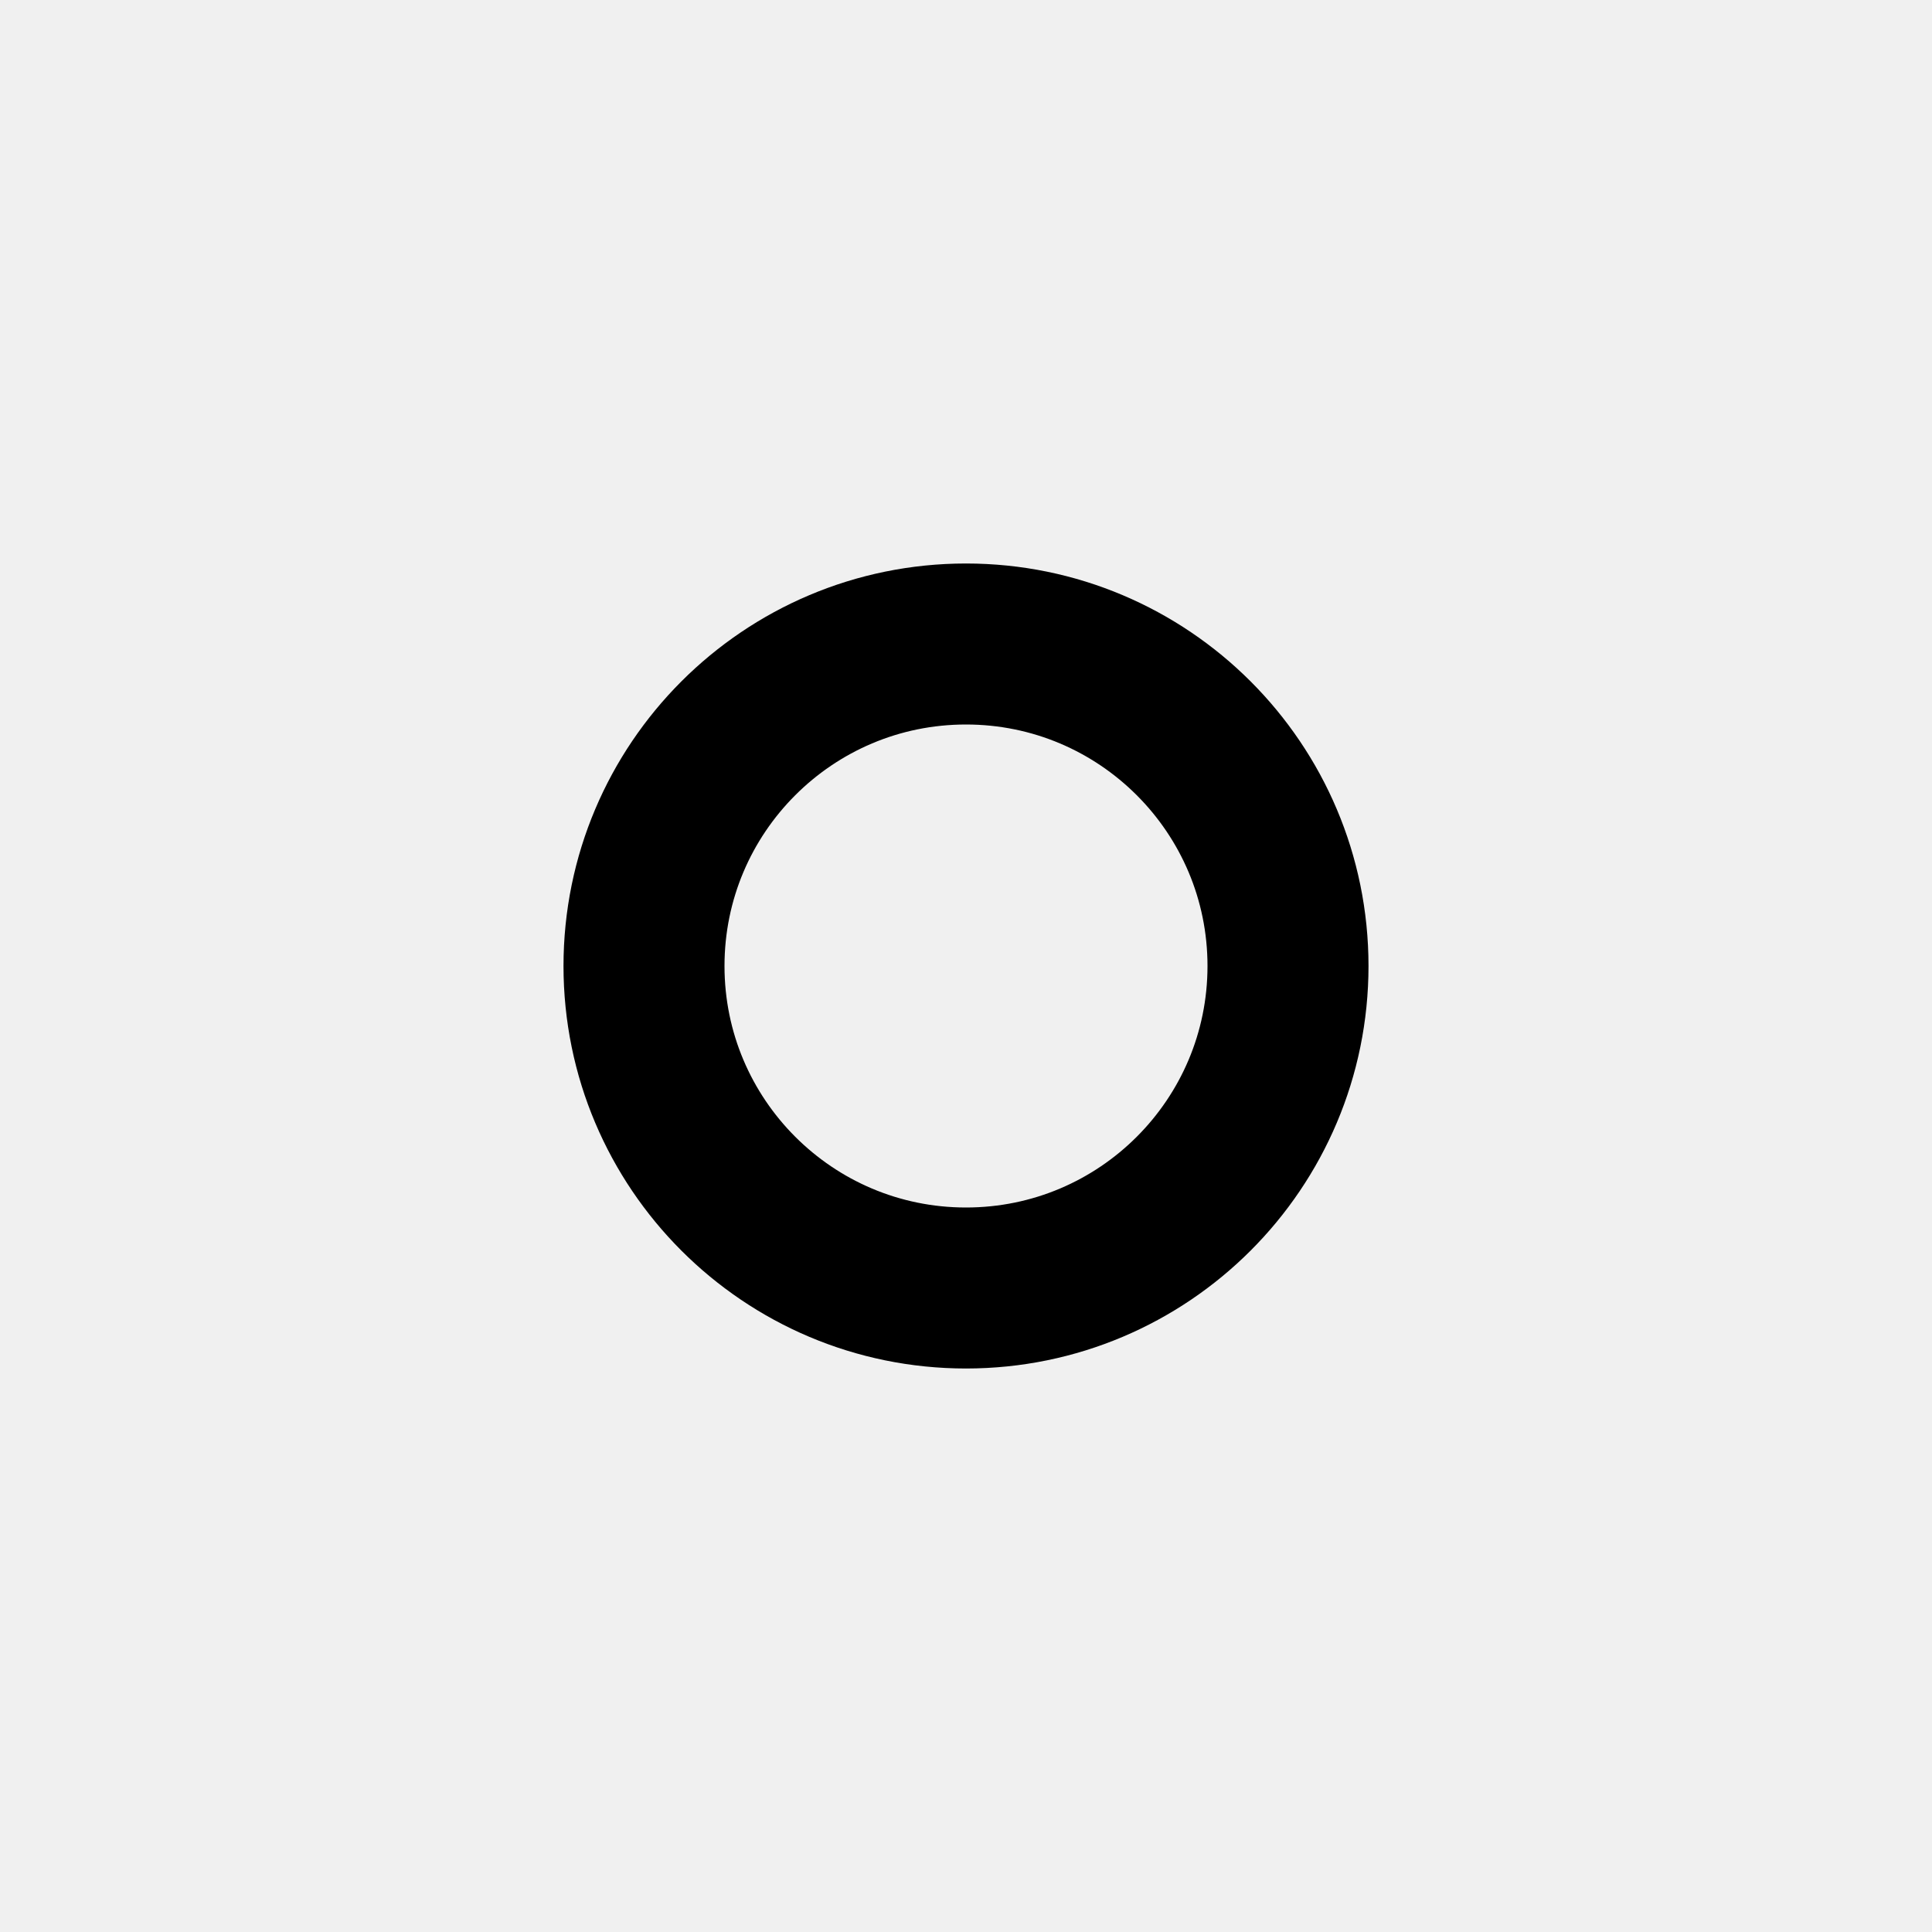
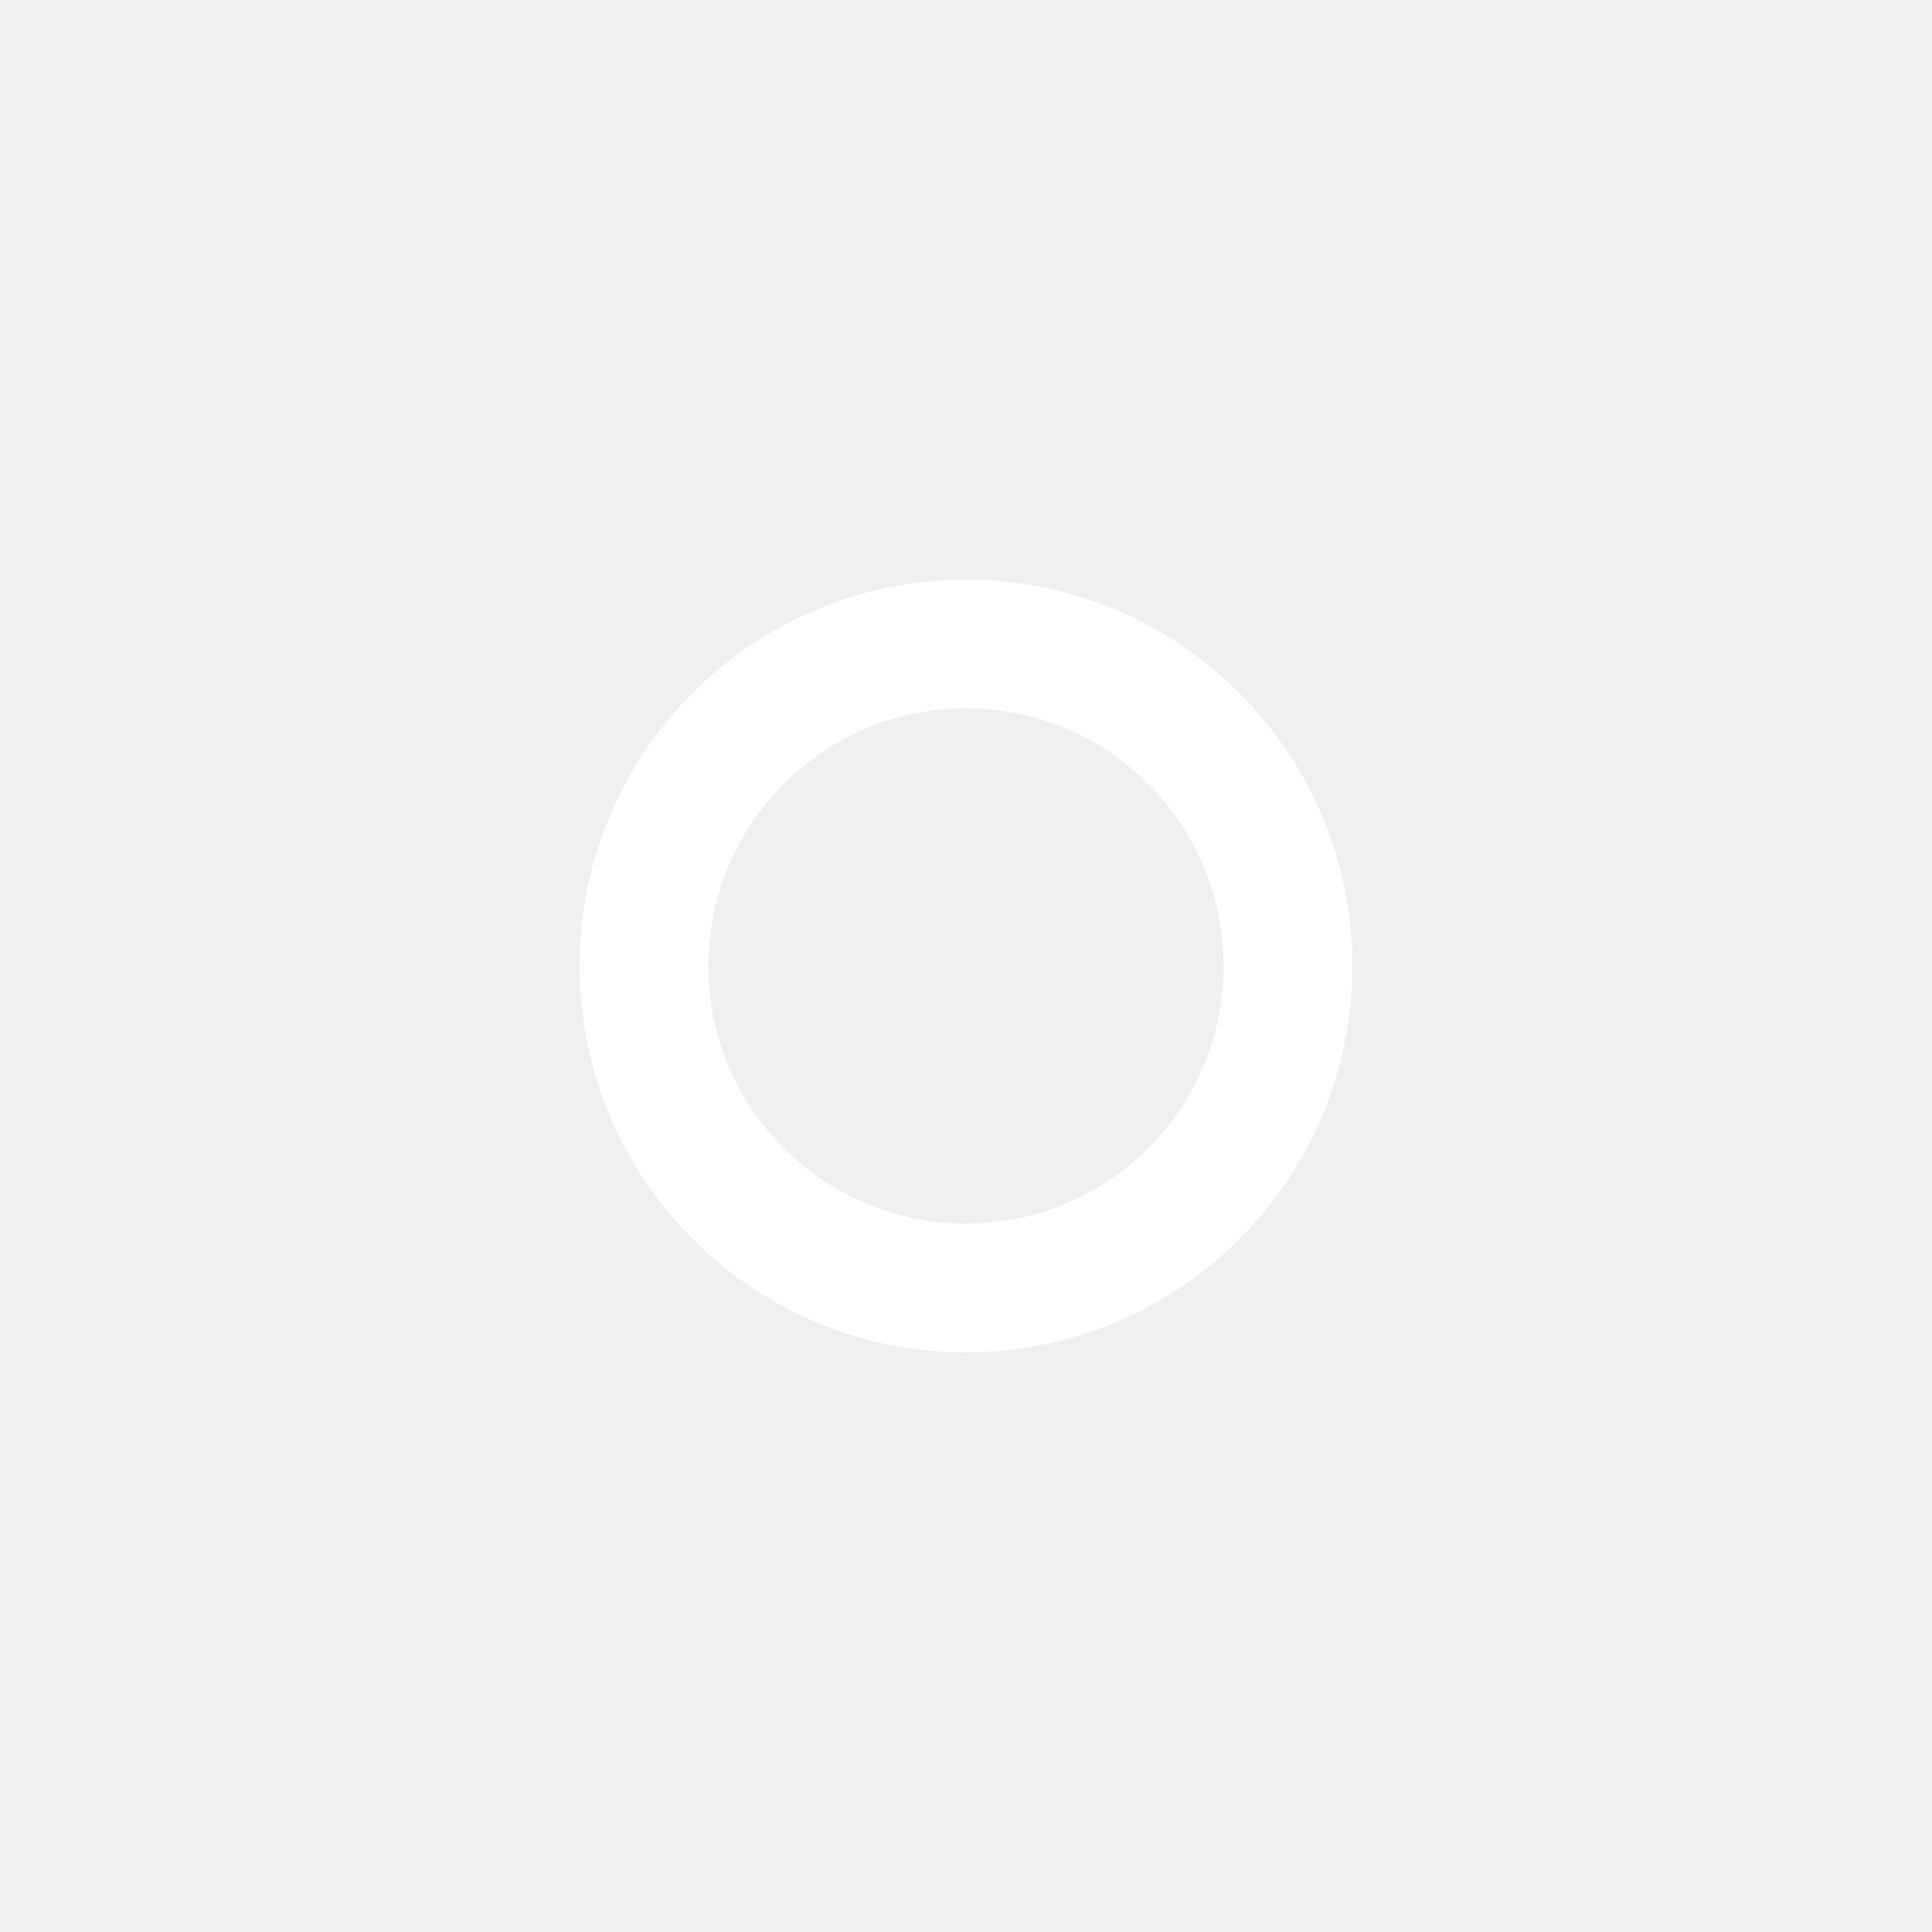
- <svg xmlns="http://www.w3.org/2000/svg" class="icon icon-tabler icon-tabler-point" width="24" height="24" viewBox="0 0 24 24" stroke-width="2" stroke="currentColor" fill="none" stroke-linecap="round" stroke-linejoin="round">
+ <svg xmlns="http://www.w3.org/2000/svg" class="icon icon-tabler icon-tabler-point" width="24" height="24" viewBox="0 0 24 24" stroke-width="1.6" stroke="#ffffff" fill="none" stroke-linecap="round" stroke-linejoin="round">
  <path stroke="none" d="M0 0h24v24H0z" fill="none" />
  <circle cx="12" cy="12" r="4" />
</svg>
